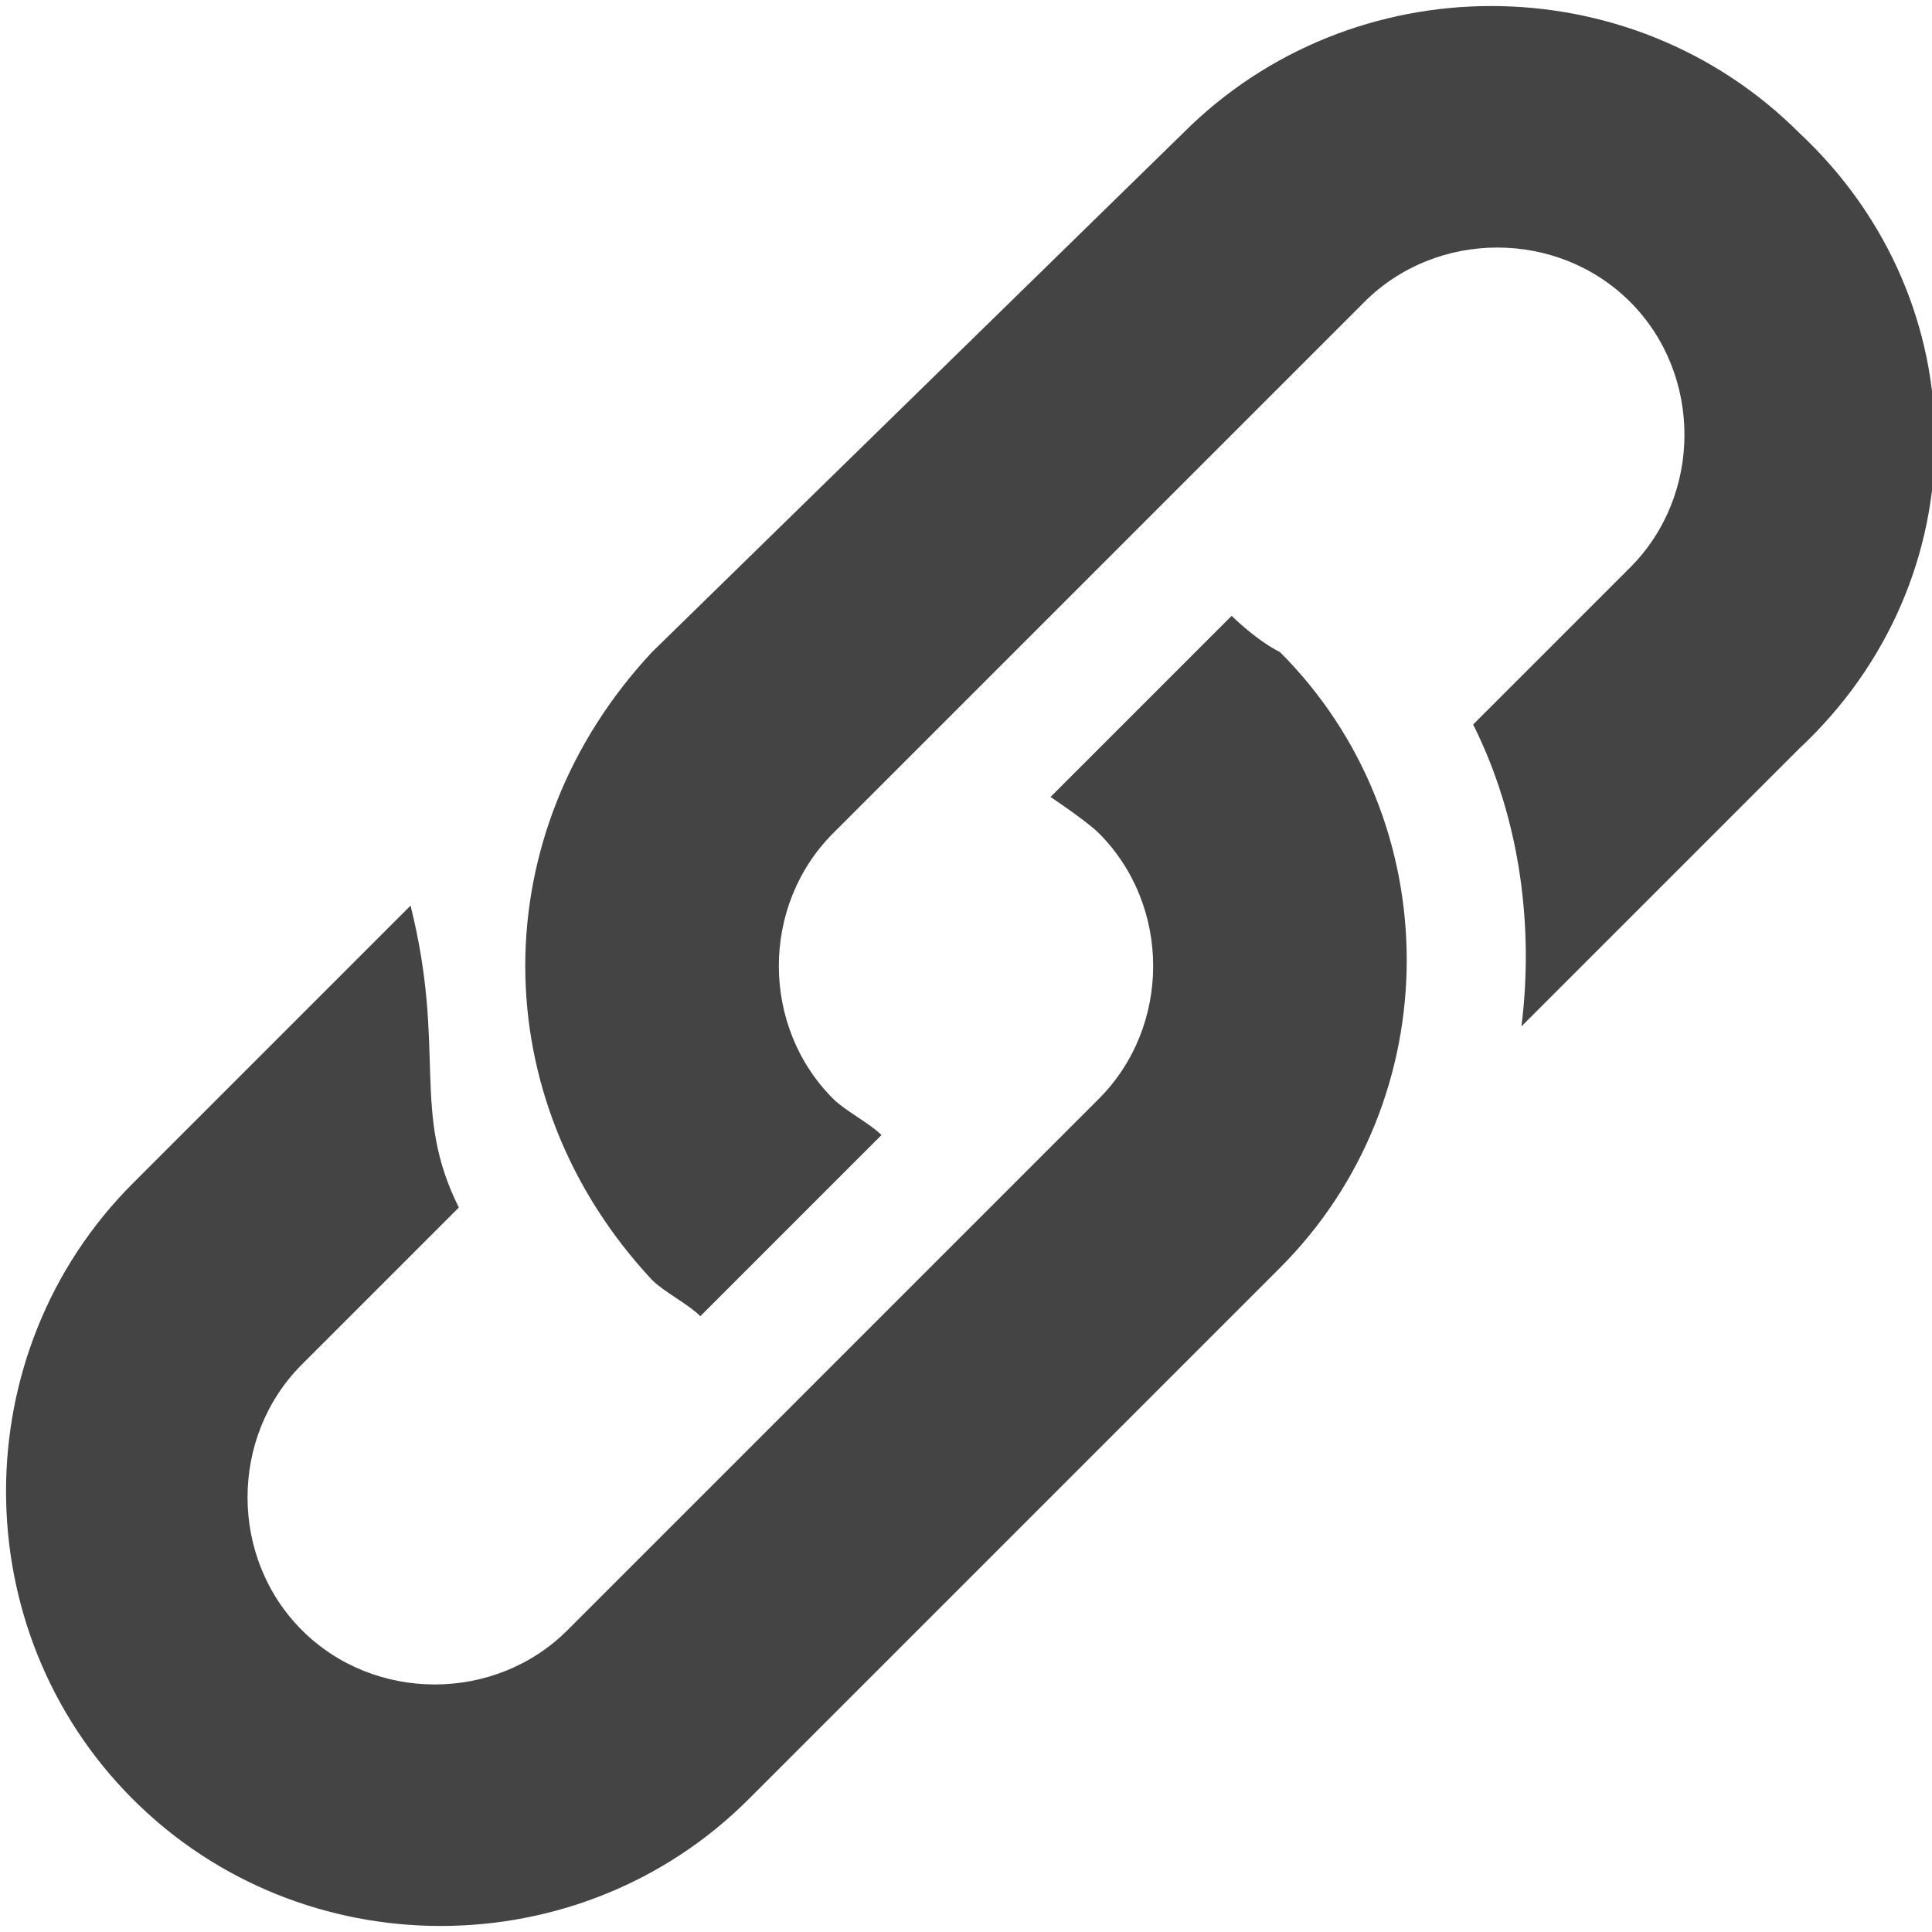
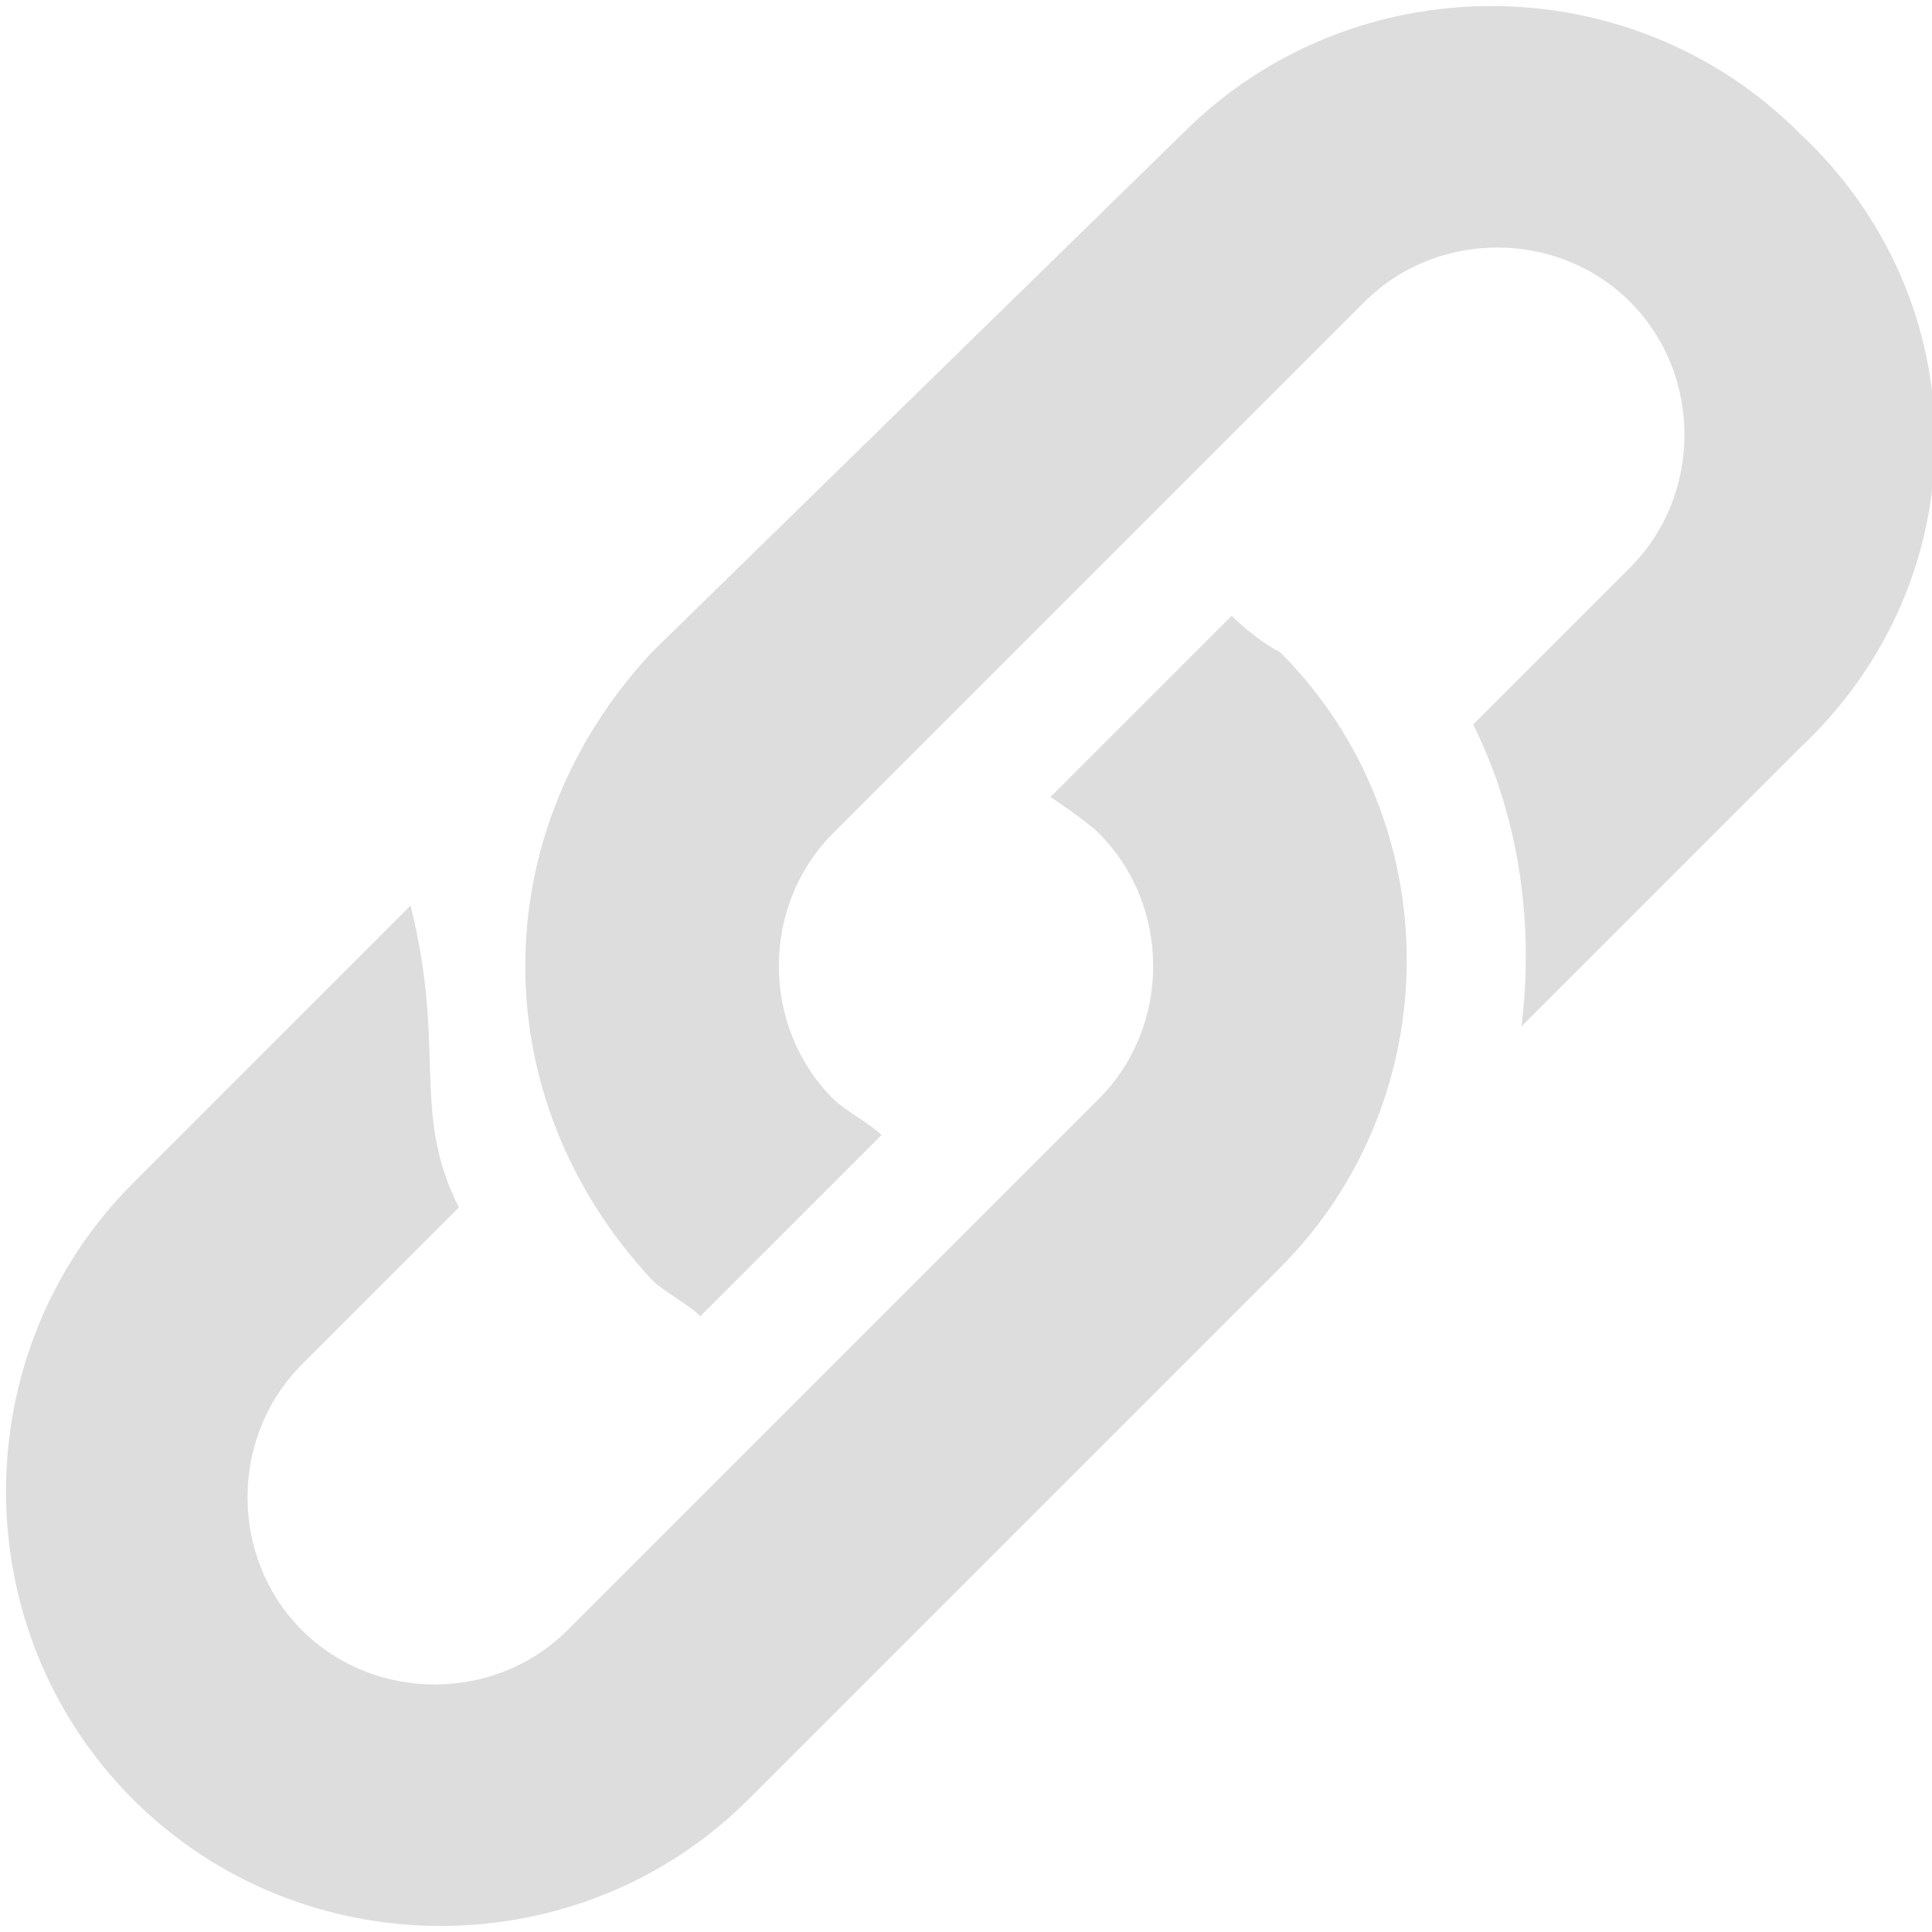
<svg xmlns="http://www.w3.org/2000/svg" version="1.1" width="16" height="16" viewBox="0 0 16 16">
-   <path fill="#444444" d="M14.9 1.1c-1.4-1.4-3.7-1.4-5.1 0l-4.4 4.3c-1.4 1.5-1.4 3.7 0 5.2 0.1 0.1 0.3 0.2 0.4 0.3l1.5-1.5c-0.1-0.1-0.3-0.2-0.4-0.3-0.6-0.6-0.6-1.6 0-2.2l4.4-4.4c0.6-0.6 1.6-0.6 2.2 0s0.6 1.6 0 2.2l-1.3 1.3c0.4 0.8 0.5 1.7 0.4 2.5l2.3-2.3c1.5-1.4 1.5-3.7 0-5.1z" />
-   <path fill="#444444" d="M10.2 5.1l-1.5 1.5c0 0 0.3 0.2 0.4 0.3 0.6 0.6 0.6 1.6 0 2.2l-4.4 4.4c-0.6 0.6-1.6 0.6-2.2 0s-0.6-1.6 0-2.2l1.3-1.3c-0.4-0.8-0.1-1.3-0.4-2.5l-2.3 2.3c-1.4 1.4-1.4 3.7 0 5.1s3.7 1.4 5.1 0l4.4-4.4c1.4-1.4 1.4-3.7 0-5.1-0.2-0.1-0.4-0.3-0.4-0.3z" />
+   <path fill="#dddddd" d="M14.9 1.1c-1.4-1.4-3.7-1.4-5.1 0l-4.4 4.3c-1.4 1.5-1.4 3.7 0 5.2 0.1 0.1 0.3 0.2 0.4 0.3l1.5-1.5c-0.1-0.1-0.3-0.2-0.4-0.3-0.6-0.6-0.6-1.6 0-2.2l4.4-4.4c0.6-0.6 1.6-0.6 2.2 0s0.6 1.6 0 2.2l-1.3 1.3c0.4 0.8 0.5 1.7 0.4 2.5l2.3-2.3c1.5-1.4 1.5-3.7 0-5.1z" />
+   <path fill="#dddddd" d="M10.2 5.1l-1.5 1.5c0 0 0.3 0.2 0.4 0.3 0.6 0.6 0.6 1.6 0 2.2l-4.4 4.4c-0.6 0.6-1.6 0.6-2.2 0s-0.6-1.6 0-2.2l1.3-1.3c-0.4-0.8-0.1-1.3-0.4-2.5l-2.3 2.3c-1.4 1.4-1.4 3.7 0 5.1s3.7 1.4 5.1 0l4.4-4.4c1.4-1.4 1.4-3.7 0-5.1-0.2-0.1-0.4-0.3-0.4-0.3z" />
</svg>
